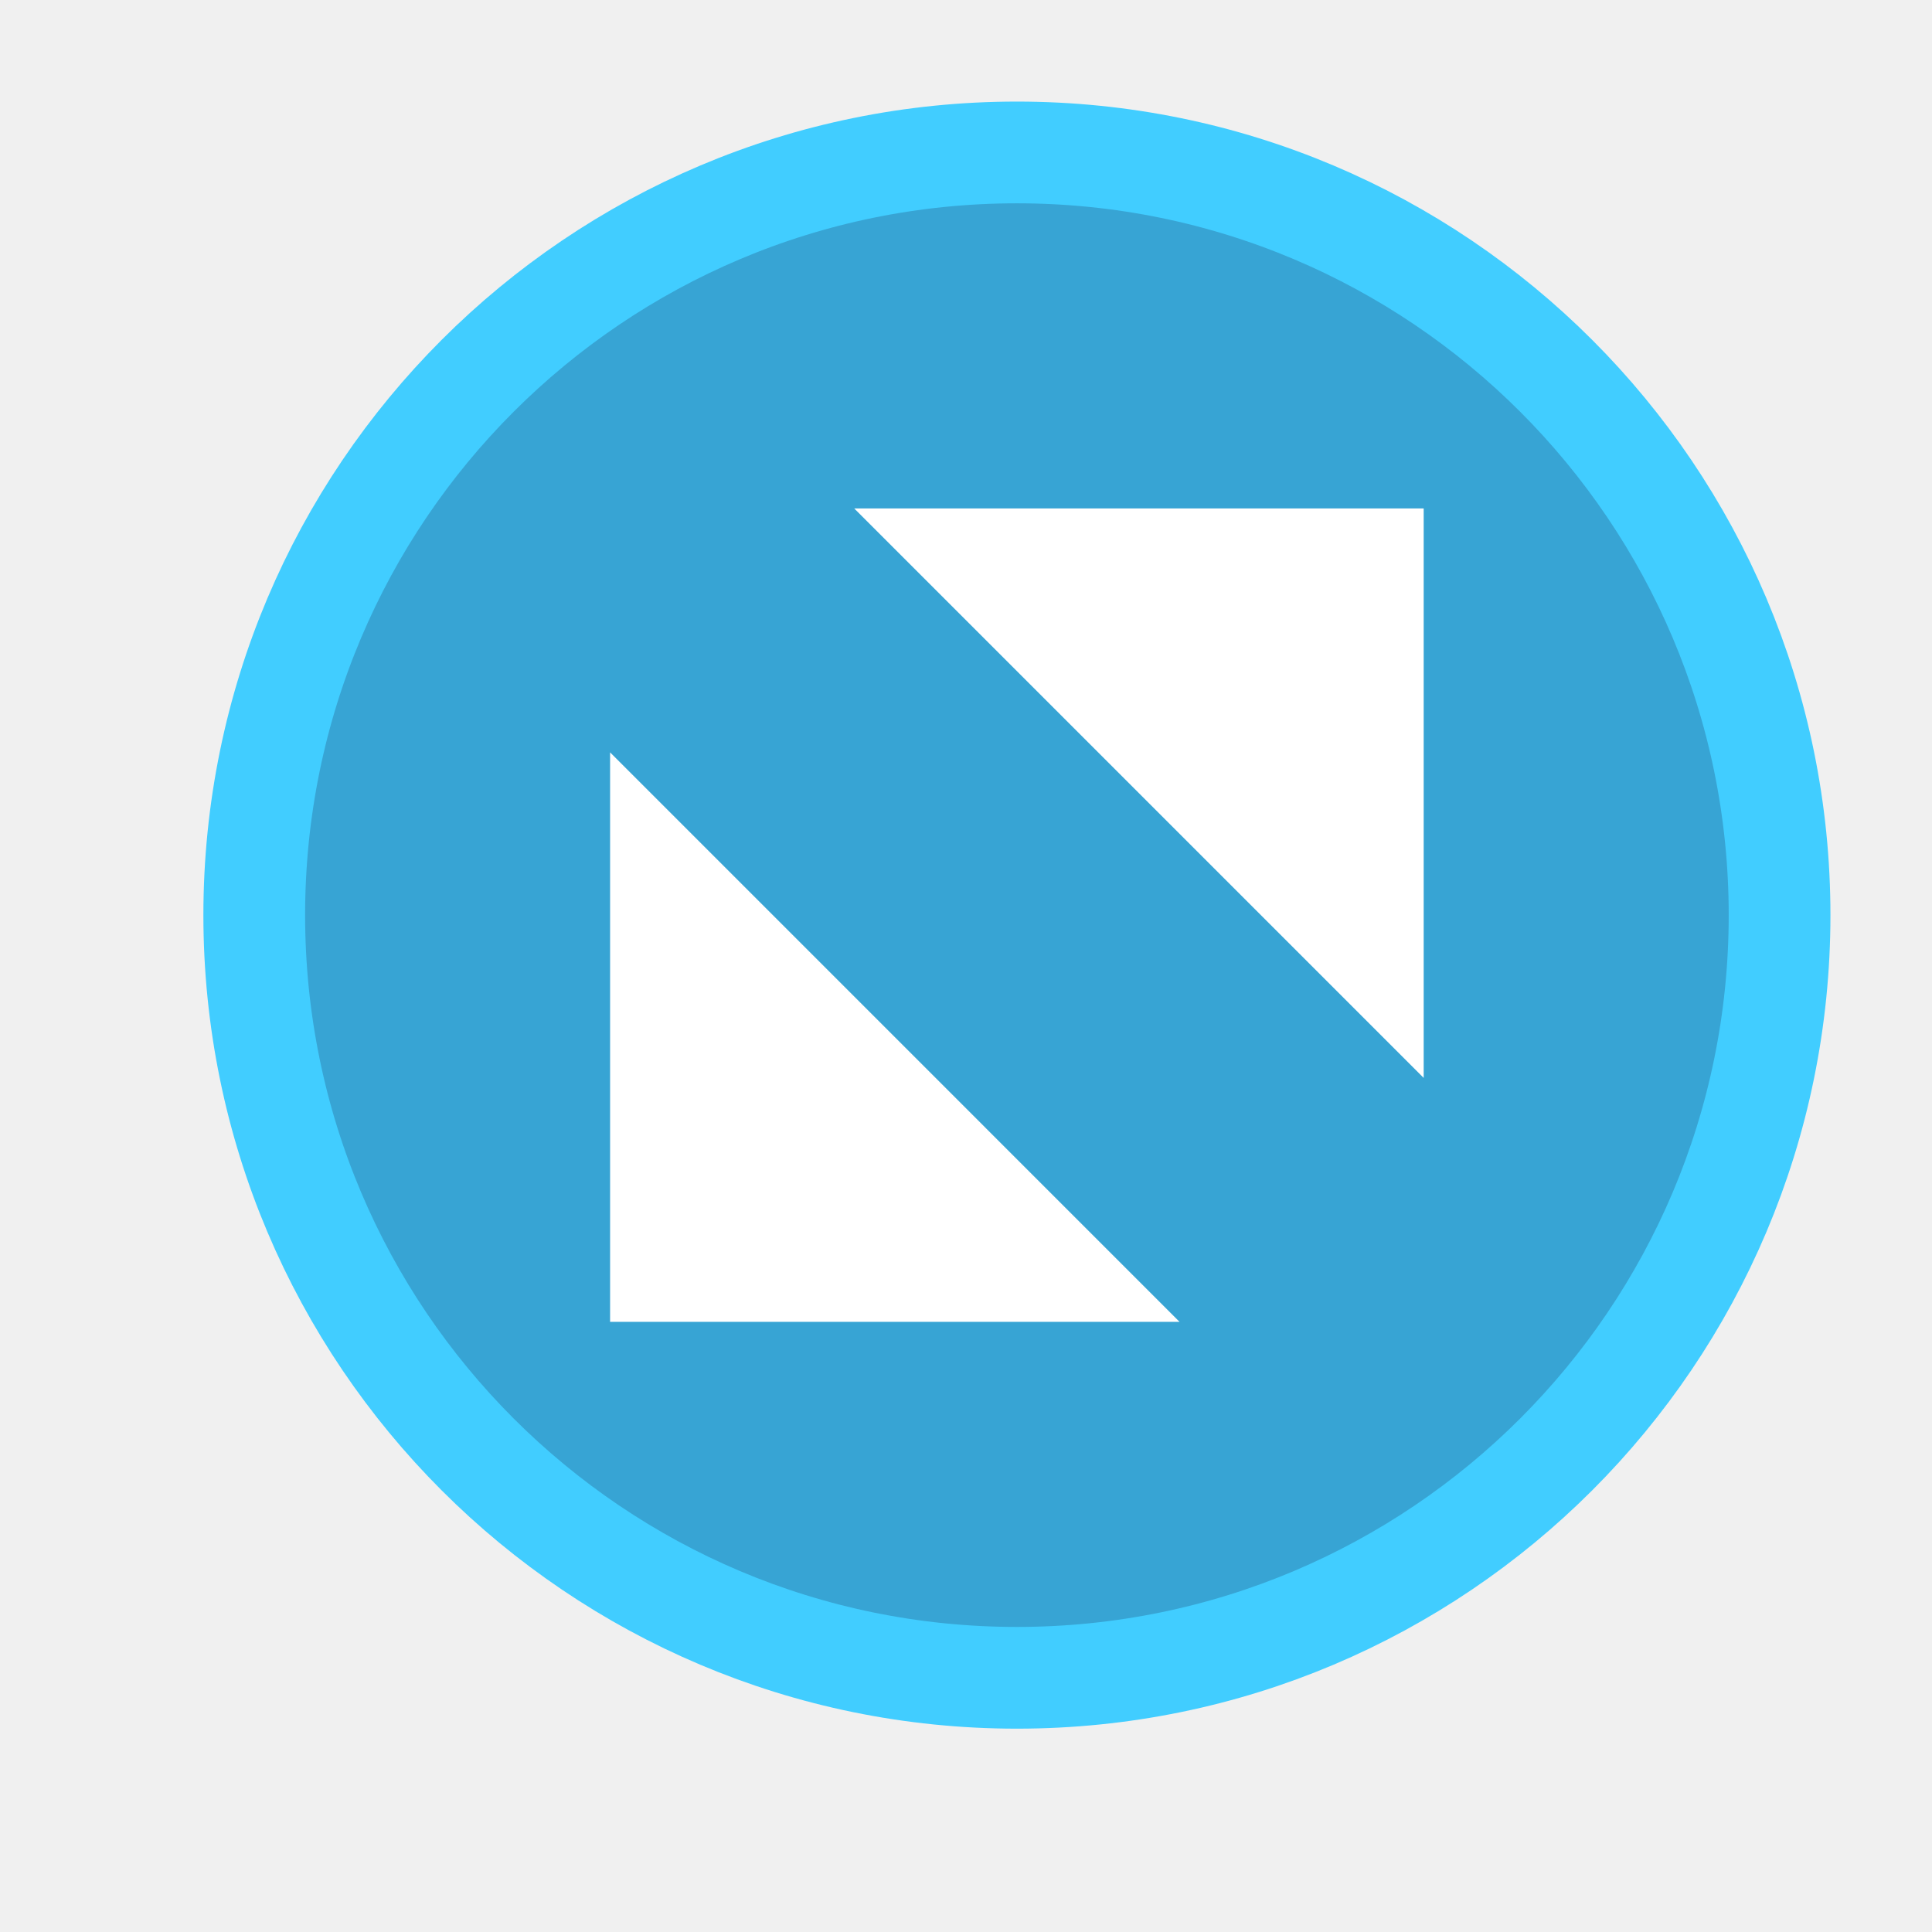
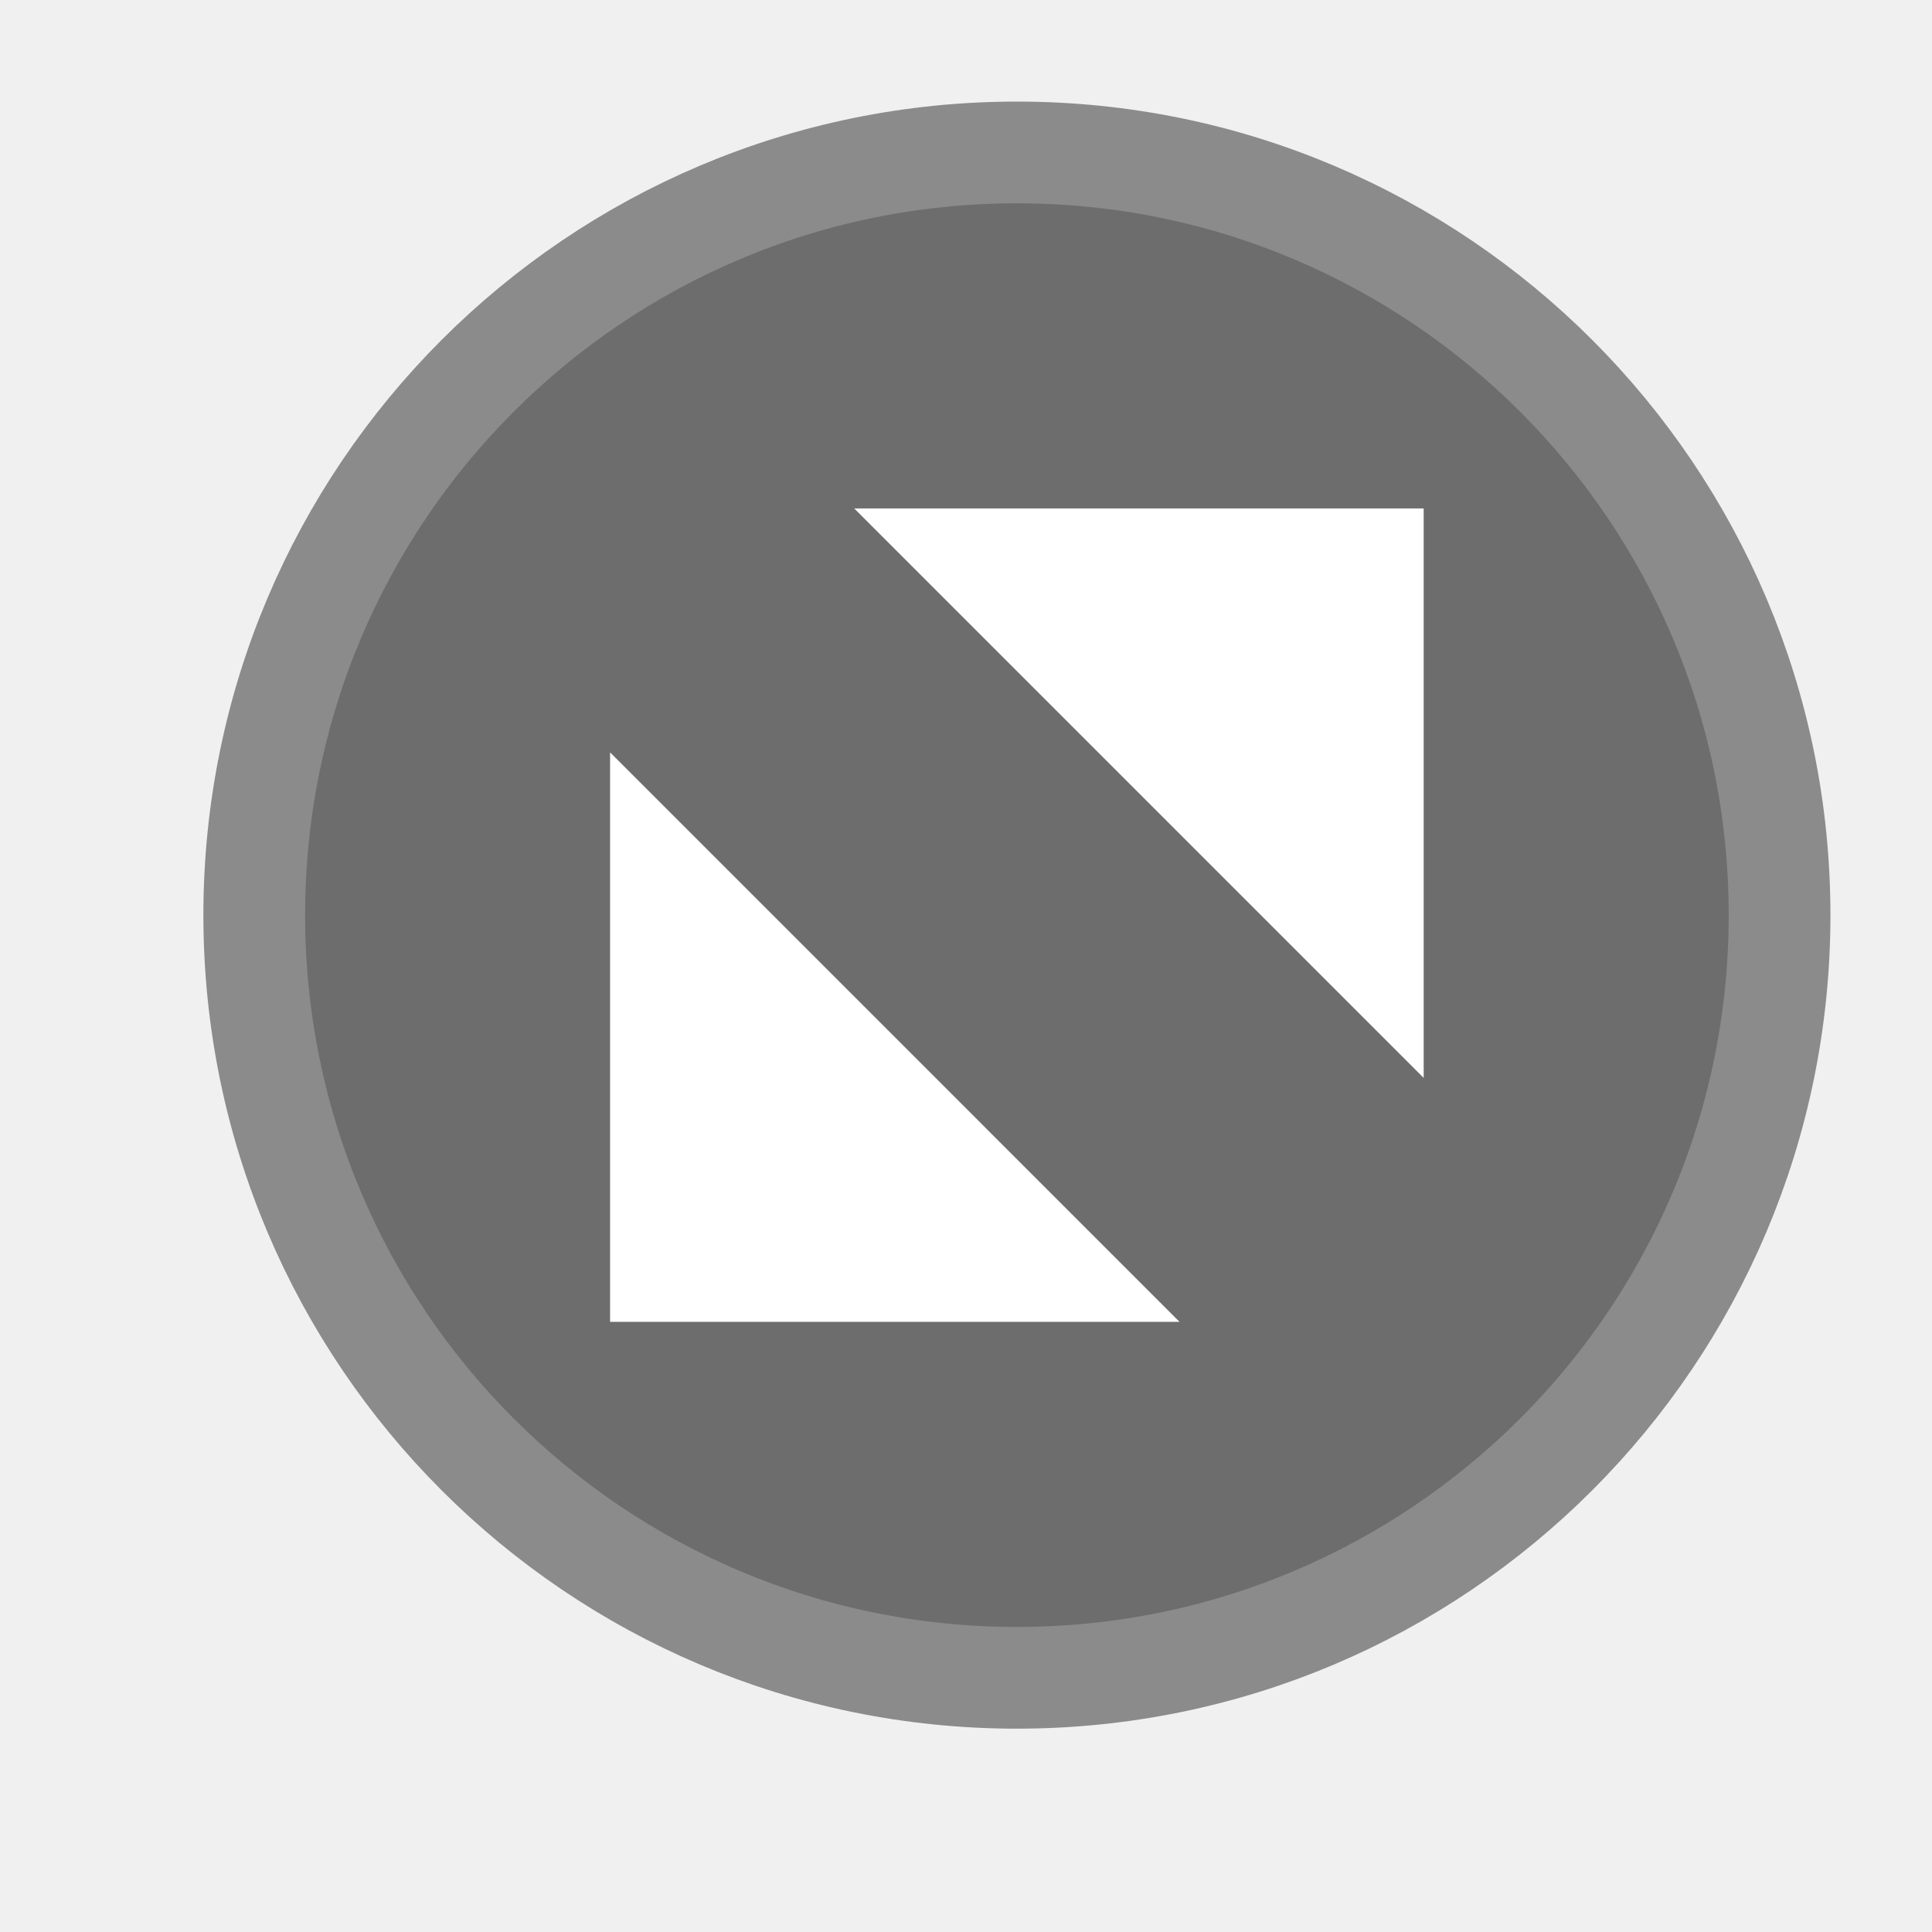
- <svg xmlns="http://www.w3.org/2000/svg" id="svg8" version="1.1" viewBox="0 0 5.027 5.027" height="19" width="19">
+ <svg xmlns="http://www.w3.org/2000/svg" width="19" height="19" viewBox="0 0 5.027 5.027" version="1.1" id="svg8">
  <defs id="defs2" />
-   <g transform="matrix(0.8021109,0,0,0.8021264,0.5235831,-233.728)" id="layer1">
-     <circle r="2.474" cy="294.354" cx="2.646" id="path815" style="opacity:1;fill:#37a4d4;fill-opacity:1;stroke:#41cdff;stroke-width:0.33;stroke-linecap:round;stroke-linejoin:miter;stroke-miterlimit:4;stroke-dasharray:none;stroke-opacity:1;paint-order:markers fill stroke" />
-     <g id="g843" transform="matrix(0.8,0,0,0.8,0.1935206,59.8349)">
-       <path style="opacity:1;fill:#ffffff;fill-opacity:1;stroke:none;stroke-width:0.362;stroke-linecap:round;stroke-linejoin:miter;stroke-miterlimit:4;stroke-dasharray:none;stroke-opacity:1;paint-order:markers fill stroke" d="M 2.406,291.5 H 4.715 v 2.309 z" id="rect1044" />
-       <path style="opacity:1;fill:#ffffff;fill-opacity:1;stroke:none;stroke-width:0.362;stroke-linecap:round;stroke-linejoin:miter;stroke-miterlimit:4;stroke-dasharray:none;stroke-opacity:1;paint-order:markers fill stroke" d="M 3.725,294.798 H 1.416 v -2.309 z" id="rect1044-7" />
+   <g id="layer1" transform="matrix(0.8021109,0,0,0.8021264,0.5235831,-233.728)">
+     <circle style="opacity:1;fill:#6d6d6d;fill-opacity:1;stroke:#8b8b8b;stroke-width:0.33;stroke-linecap:round;stroke-linejoin:miter;stroke-miterlimit:4;stroke-dasharray:none;stroke-opacity:1;paint-order:markers fill stroke" id="path815" cx="2.646" cy="294.354" r="2.474" />
+     <g transform="matrix(0.8,0,0,0.8,0.1935206,59.8349)" id="g843">
+       <path id="rect1044" d="M 2.406,291.5 H 4.715 v 2.309 z" style="opacity:1;fill:#ffffff;fill-opacity:1;stroke:none;stroke-width:0.362;stroke-linecap:round;stroke-linejoin:miter;stroke-miterlimit:4;stroke-dasharray:none;stroke-opacity:1;paint-order:markers fill stroke" />
+       <path id="rect1044-7" d="M 3.725,294.798 H 1.416 v -2.309 z" style="opacity:1;fill:#ffffff;fill-opacity:1;stroke:none;stroke-width:0.362;stroke-linecap:round;stroke-linejoin:miter;stroke-miterlimit:4;stroke-dasharray:none;stroke-opacity:1;paint-order:markers fill stroke" />
    </g>
  </g>
</svg>
